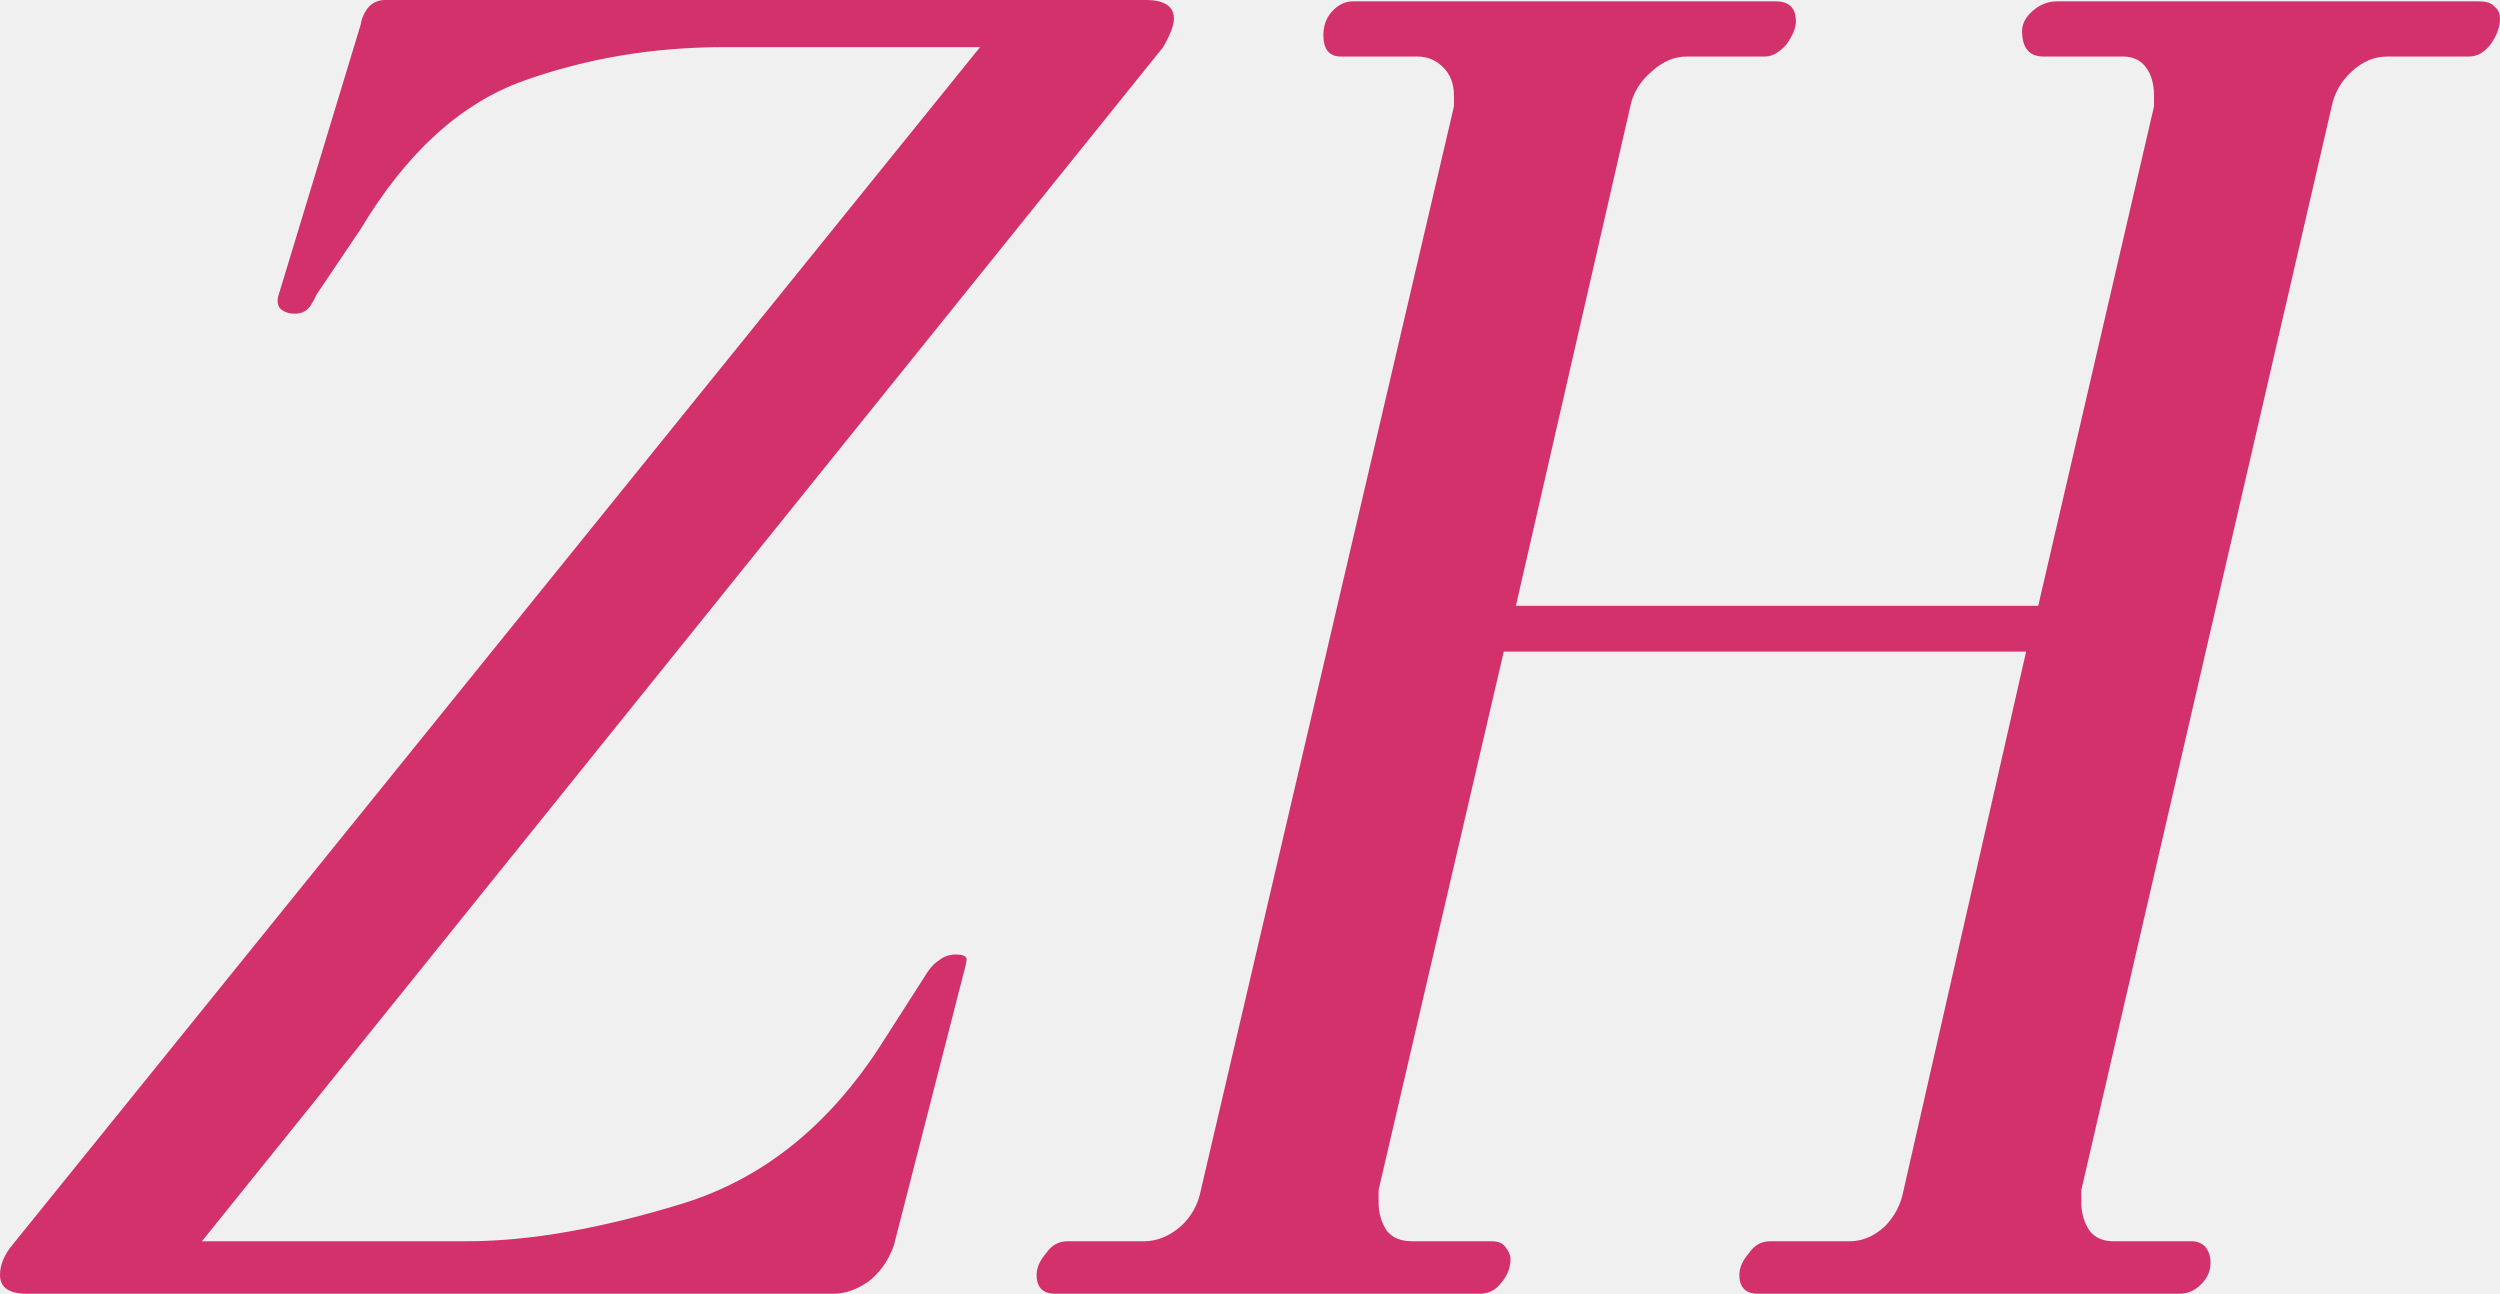
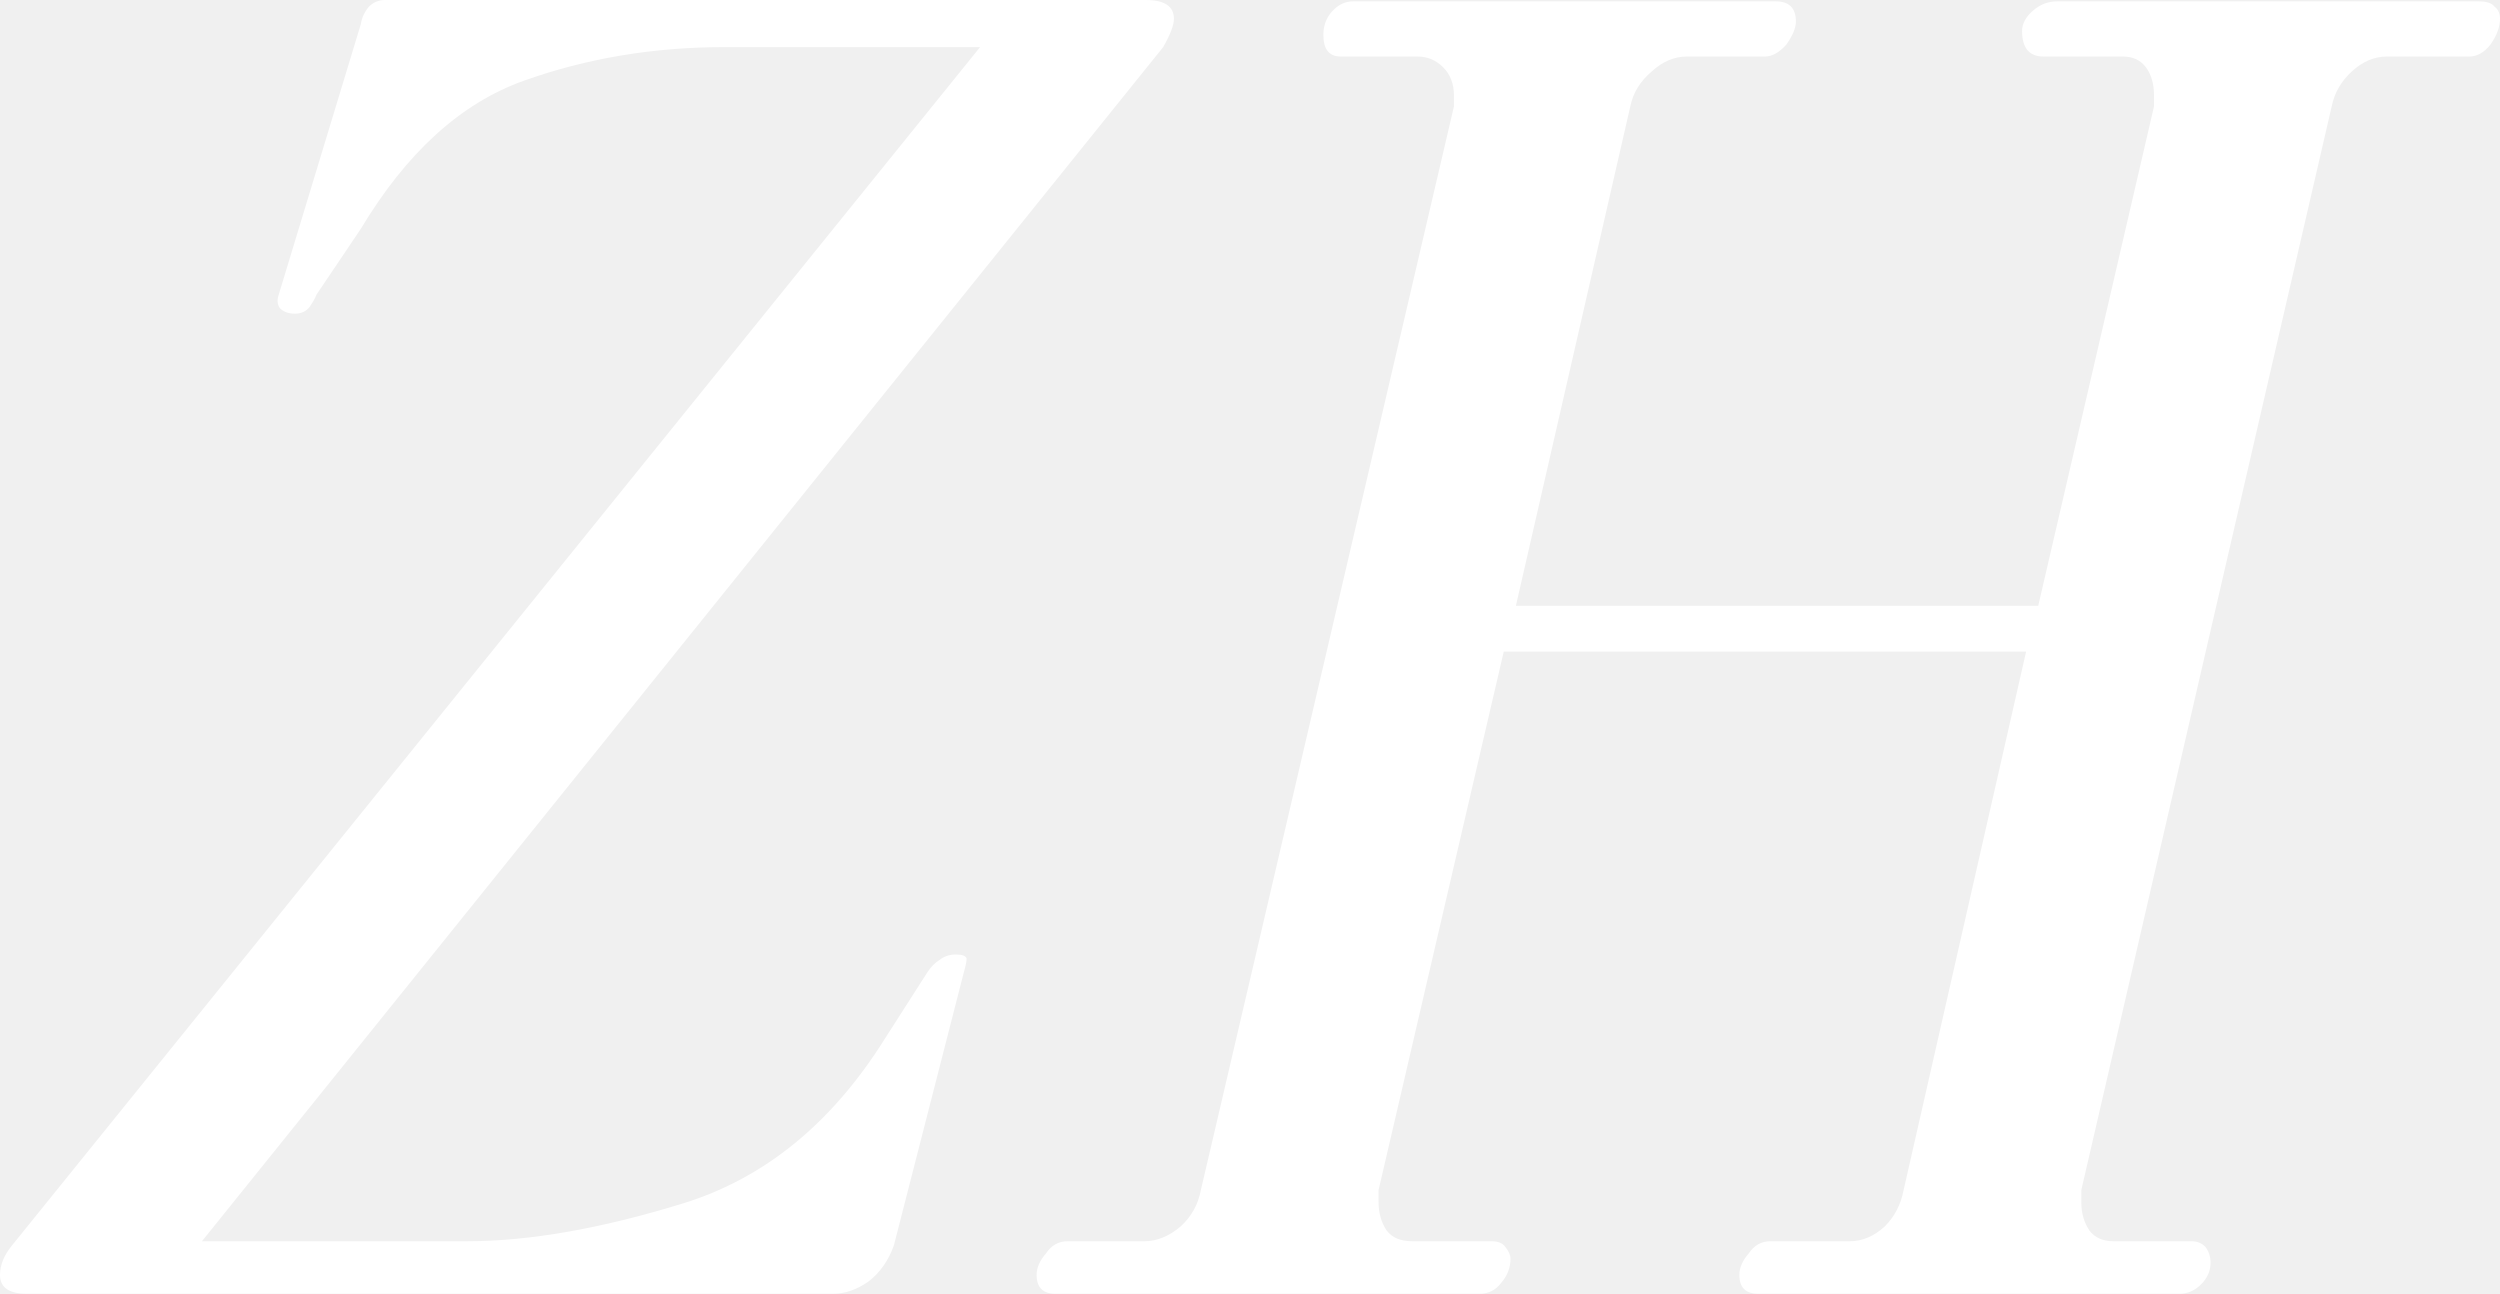
<svg xmlns="http://www.w3.org/2000/svg" data-v-423bf9ae="" viewBox="0 0 115.942 60" class="font">
-   <g data-v-423bf9ae="" id="a83db344-3dd9-4653-8d7e-97c45d91353b" fill="#D3316B" transform="matrix(6.243496,0,0,6.243496,1.498437,-27.47138)">
+   <g data-v-423bf9ae="" id="e7661ec9-b50c-4c38-bf5f-594d06953bd4" fill="#fff" transform="matrix(6.243496,0,0,6.243496,1.498437,-27.47138)">
    <path d="M-0.04 14.01L-0.04 14.01Q-0.24 14.01-0.24 13.87L-0.24 13.87L-0.24 13.87Q-0.24 13.76-0.15 13.65L-0.15 13.65L7.04 4.75L5.14 4.75L5.14 4.75Q4.35 4.75 3.65 5.00L3.65 5.00L3.65 5.00Q2.95 5.25 2.44 6.10L2.44 6.10L2.11 6.59L2.11 6.59Q2.10 6.62 2.06 6.68L2.06 6.68L2.06 6.68Q2.02 6.73 1.95 6.73L1.95 6.73L1.95 6.73Q1.88 6.73 1.84 6.69L1.84 6.69L1.84 6.69Q1.81 6.65 1.83 6.59L1.83 6.59L2.44 4.58L2.44 4.58Q2.45 4.51 2.50 4.45L2.50 4.45L2.50 4.45Q2.55 4.40 2.62 4.40L2.62 4.40L8.27 4.40L8.27 4.40Q8.48 4.40 8.48 4.54L8.48 4.54L8.48 4.54Q8.48 4.61 8.40 4.75L8.40 4.75L1.26 13.62L3.23 13.62L3.23 13.62Q3.92 13.62 4.83 13.34L4.83 13.34L4.83 13.34Q5.74 13.06 6.33 12.12L6.33 12.12L6.65 11.62L6.65 11.62Q6.69 11.56 6.74 11.53L6.74 11.53L6.74 11.53Q6.79 11.49 6.86 11.49L6.86 11.49L6.86 11.49Q6.93 11.49 6.94 11.52L6.94 11.52L6.94 11.52Q6.94 11.55 6.92 11.62L6.92 11.62L6.40 13.65L6.40 13.65Q6.34 13.82 6.21 13.92L6.21 13.92L6.21 13.92Q6.08 14.01 5.95 14.01L5.95 14.01L-0.04 14.01ZM7.60 14.01L7.60 14.01Q7.46 14.01 7.46 13.87L7.46 13.87L7.46 13.87Q7.46 13.79 7.53 13.71L7.53 13.71L7.53 13.71Q7.59 13.62 7.69 13.62L7.69 13.62L8.26 13.62L8.26 13.62Q8.40 13.62 8.53 13.51L8.53 13.51L8.53 13.51Q8.65 13.40 8.68 13.24L8.68 13.24L10.56 5.19L10.56 5.11L10.56 5.11Q10.56 4.98 10.48 4.90L10.48 4.90L10.48 4.90Q10.40 4.82 10.29 4.82L10.29 4.82L9.72 4.82L9.72 4.82Q9.59 4.82 9.59 4.66L9.59 4.66L9.59 4.66Q9.59 4.56 9.65 4.49L9.65 4.49L9.65 4.49Q9.72 4.41 9.81 4.41L9.81 4.41L12.95 4.41L12.95 4.41Q13.10 4.41 13.10 4.56L13.10 4.56L13.10 4.56Q13.10 4.63 13.03 4.73L13.03 4.73L13.03 4.73Q12.95 4.82 12.87 4.82L12.87 4.82L12.29 4.82L12.29 4.82Q12.15 4.82 12.03 4.93L12.03 4.93L12.03 4.93Q11.90 5.04 11.87 5.19L11.87 5.19L11.02 8.90L14.90 8.90L15.76 5.19L15.76 5.11L15.76 5.11Q15.76 4.98 15.70 4.90L15.70 4.90L15.70 4.90Q15.64 4.82 15.53 4.82L15.53 4.82L14.94 4.82L14.94 4.82Q14.78 4.82 14.78 4.63L14.78 4.63L14.78 4.63Q14.78 4.55 14.86 4.48L14.86 4.48L14.86 4.48Q14.94 4.41 15.04 4.41L15.04 4.41L18.17 4.41L18.17 4.41Q18.26 4.41 18.29 4.45L18.29 4.45L18.29 4.45Q18.33 4.48 18.33 4.54L18.33 4.54L18.33 4.54Q18.33 4.63 18.26 4.73L18.26 4.73L18.26 4.73Q18.19 4.82 18.10 4.82L18.10 4.82L17.49 4.82L17.49 4.82Q17.35 4.82 17.23 4.93L17.23 4.93L17.23 4.93Q17.11 5.04 17.08 5.19L17.08 5.19L15.22 13.24L15.22 13.33L15.22 13.33Q15.22 13.45 15.28 13.54L15.28 13.54L15.28 13.54Q15.34 13.62 15.46 13.62L15.46 13.62L16.04 13.62L16.04 13.62Q16.10 13.62 16.14 13.66L16.14 13.66L16.14 13.66Q16.18 13.71 16.18 13.78L16.18 13.78L16.18 13.78Q16.18 13.87 16.11 13.94L16.11 13.94L16.11 13.94Q16.04 14.01 15.95 14.01L15.95 14.01L12.82 14.01L12.82 14.01Q12.68 14.01 12.68 13.87L12.68 13.87L12.68 13.87Q12.68 13.79 12.75 13.71L12.75 13.71L12.75 13.71Q12.81 13.62 12.91 13.62L12.91 13.62L13.50 13.62L13.50 13.62Q13.64 13.62 13.76 13.51L13.76 13.51L13.76 13.51Q13.87 13.40 13.90 13.24L13.90 13.24L14.81 9.24L10.93 9.24L10.00 13.24L10.00 13.33L10.00 13.33Q10.00 13.45 10.06 13.54L10.06 13.54L10.06 13.54Q10.12 13.62 10.25 13.62L10.25 13.62L10.84 13.62L10.84 13.62Q10.91 13.62 10.94 13.66L10.94 13.66L10.94 13.66Q10.98 13.71 10.98 13.75L10.98 13.75L10.98 13.75Q10.98 13.85 10.91 13.93L10.91 13.93L10.91 13.93Q10.85 14.01 10.75 14.01L10.75 14.01L7.60 14.01Z" />
  </g>
</svg>
